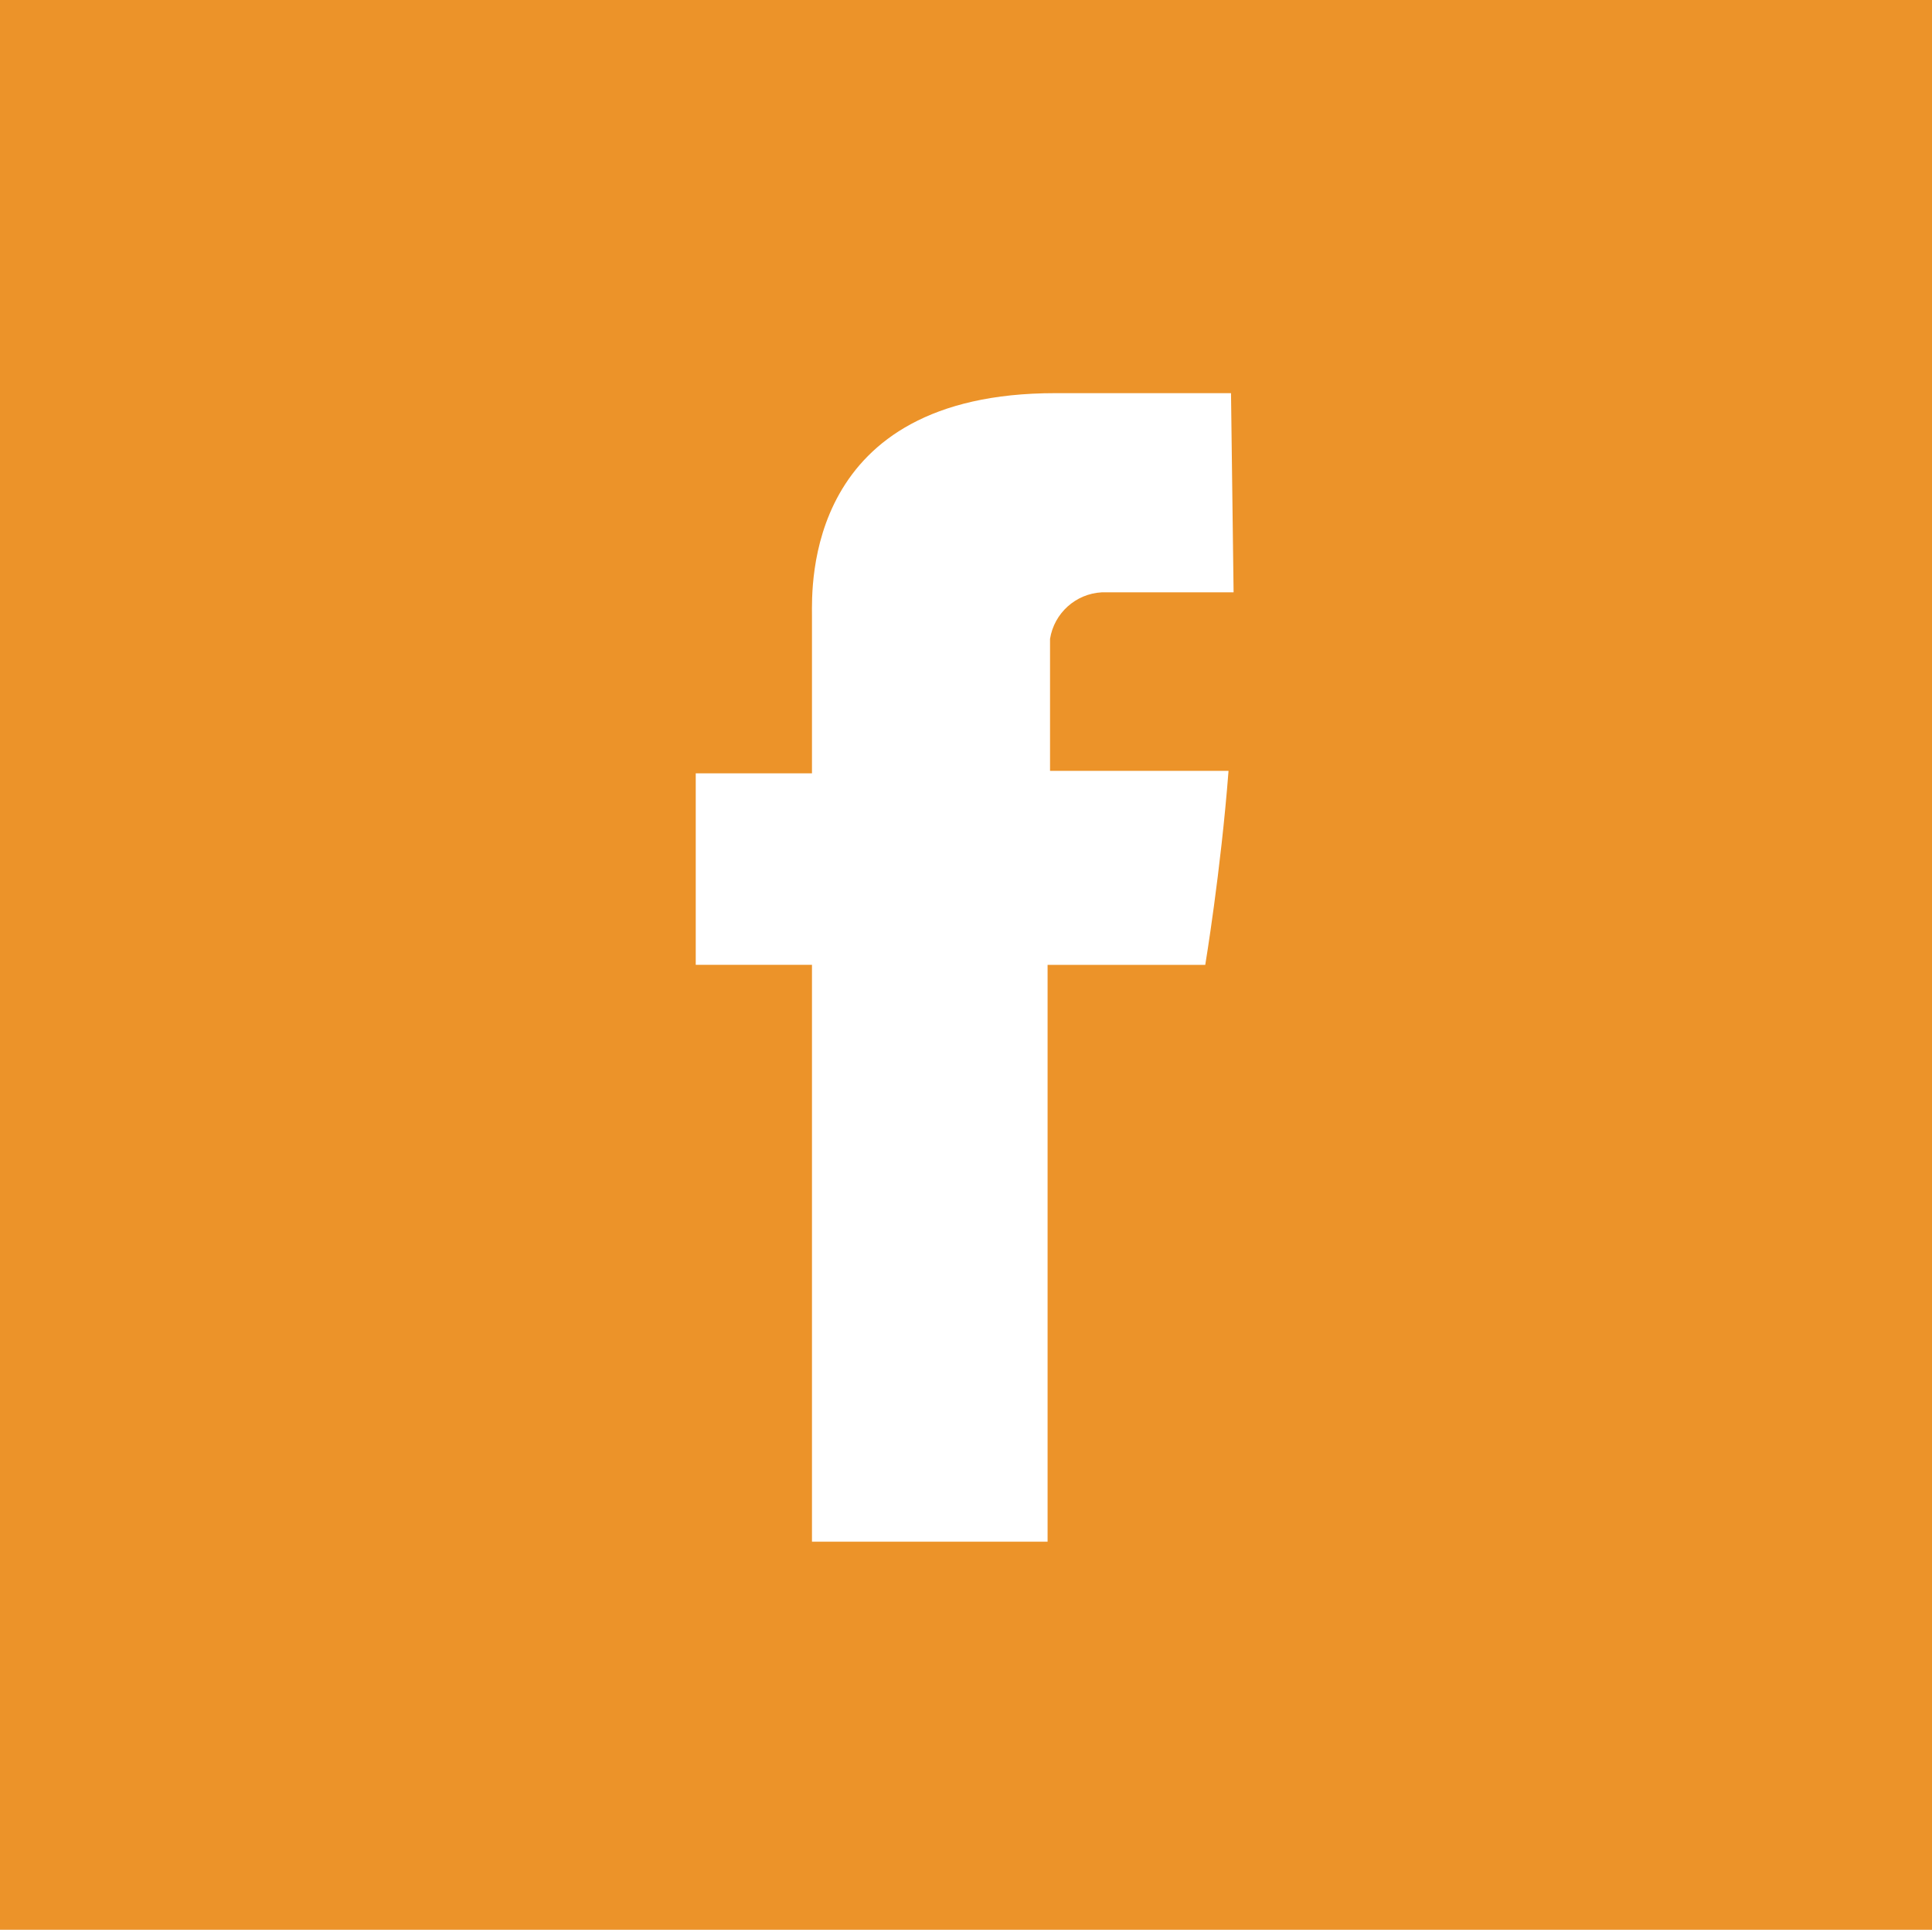
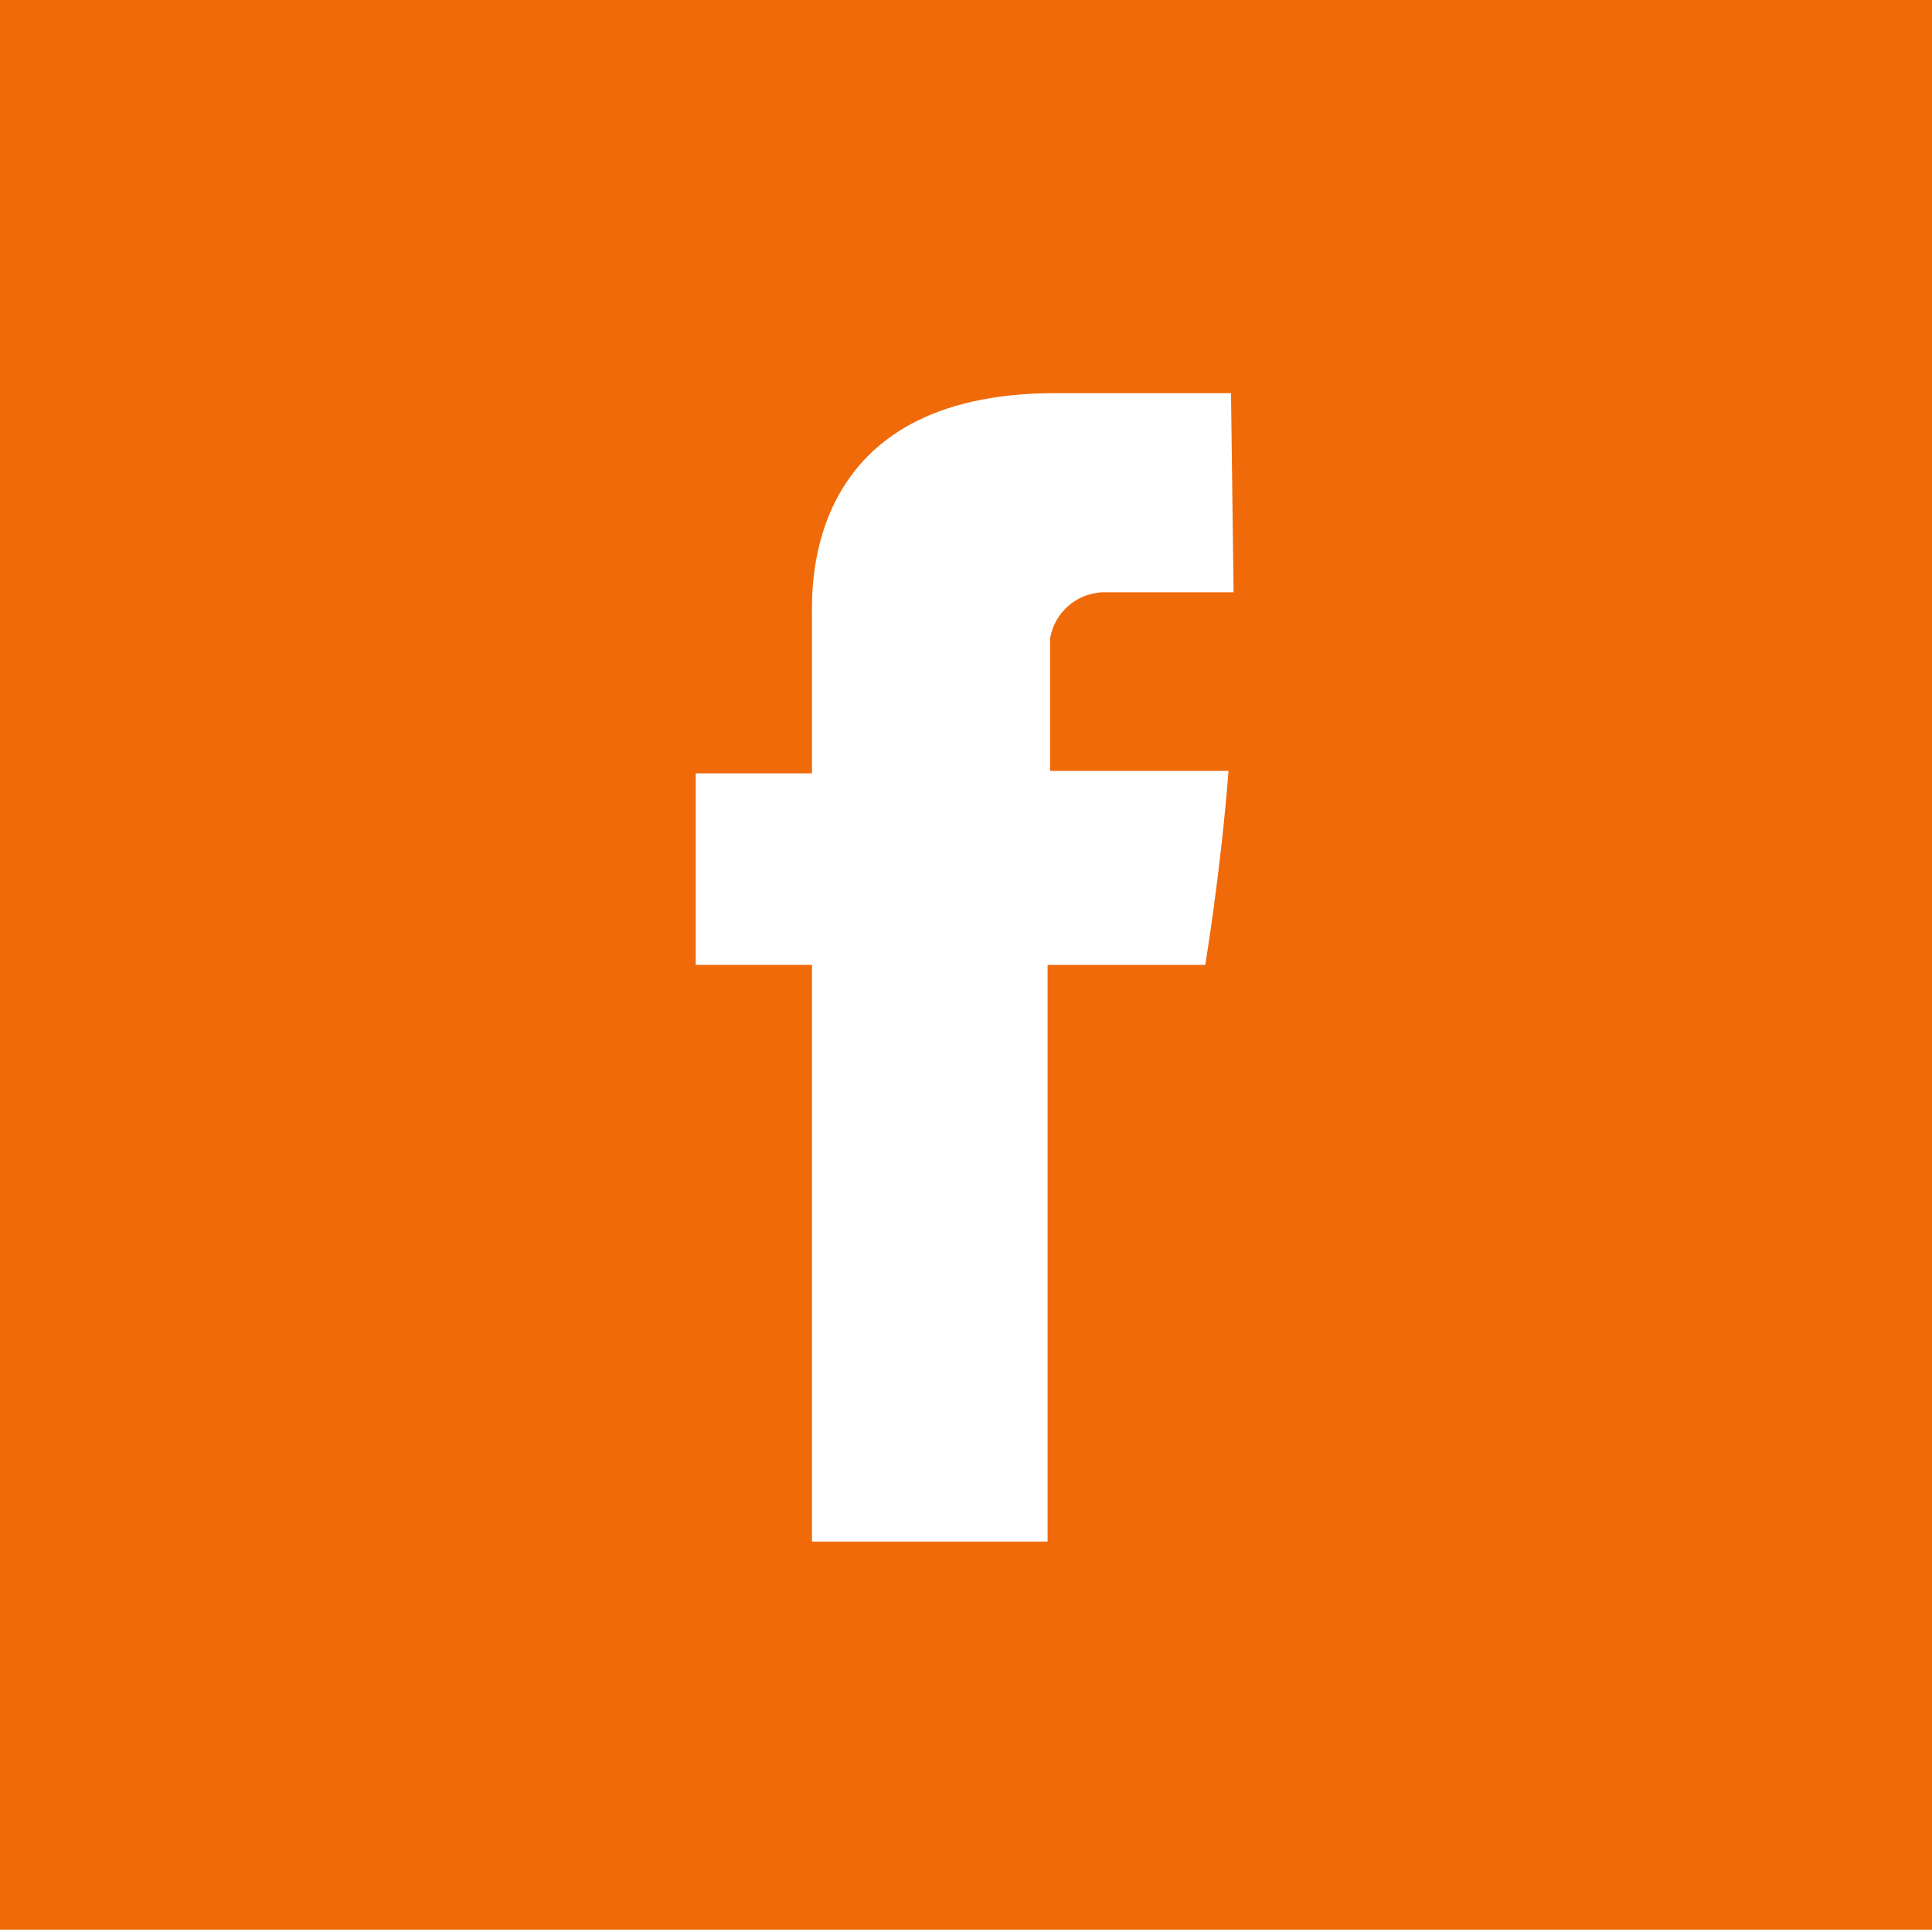
- <svg xmlns="http://www.w3.org/2000/svg" viewBox="799 -1123.104 61.5 61.418">
+ <svg xmlns="http://www.w3.org/2000/svg" viewBox="702 -1123.104 61.5 61.418">
  <defs>
    <style>
      .cls-1 {
-         fill: #ec9329;
+         fill: #f06a0a;
      }

      .cls-2 {
        fill: #fff;
      }
    </style>
  </defs>
-   <g id="facebook" transform="translate(393 -1877)">
+   <g id="facebook" transform="translate(296 -1877)">
    <g id="XMLID_44_" transform="translate(406 753.896)">
      <path id="XMLID_45_" class="cls-1" d="M0,96.6v61.418H61.5V96.6Z" transform="translate(0 -96.6)" />
    </g>
    <path id="XMLID_3_" class="cls-2" d="M44.025,118.139h-4.2a1.763,1.763,0,0,0-1.647,1.482v4.2H43.86c-.247,3.211-.741,6.175-.741,6.175H38.1v18.359H30.6V129.995H26.9V123.9h3.7V118.88c0-.906-.247-7.08,7.739-7.08h5.6l.082,6.339Z" transform="translate(401.247 654.609)" />
  </g>
</svg>
